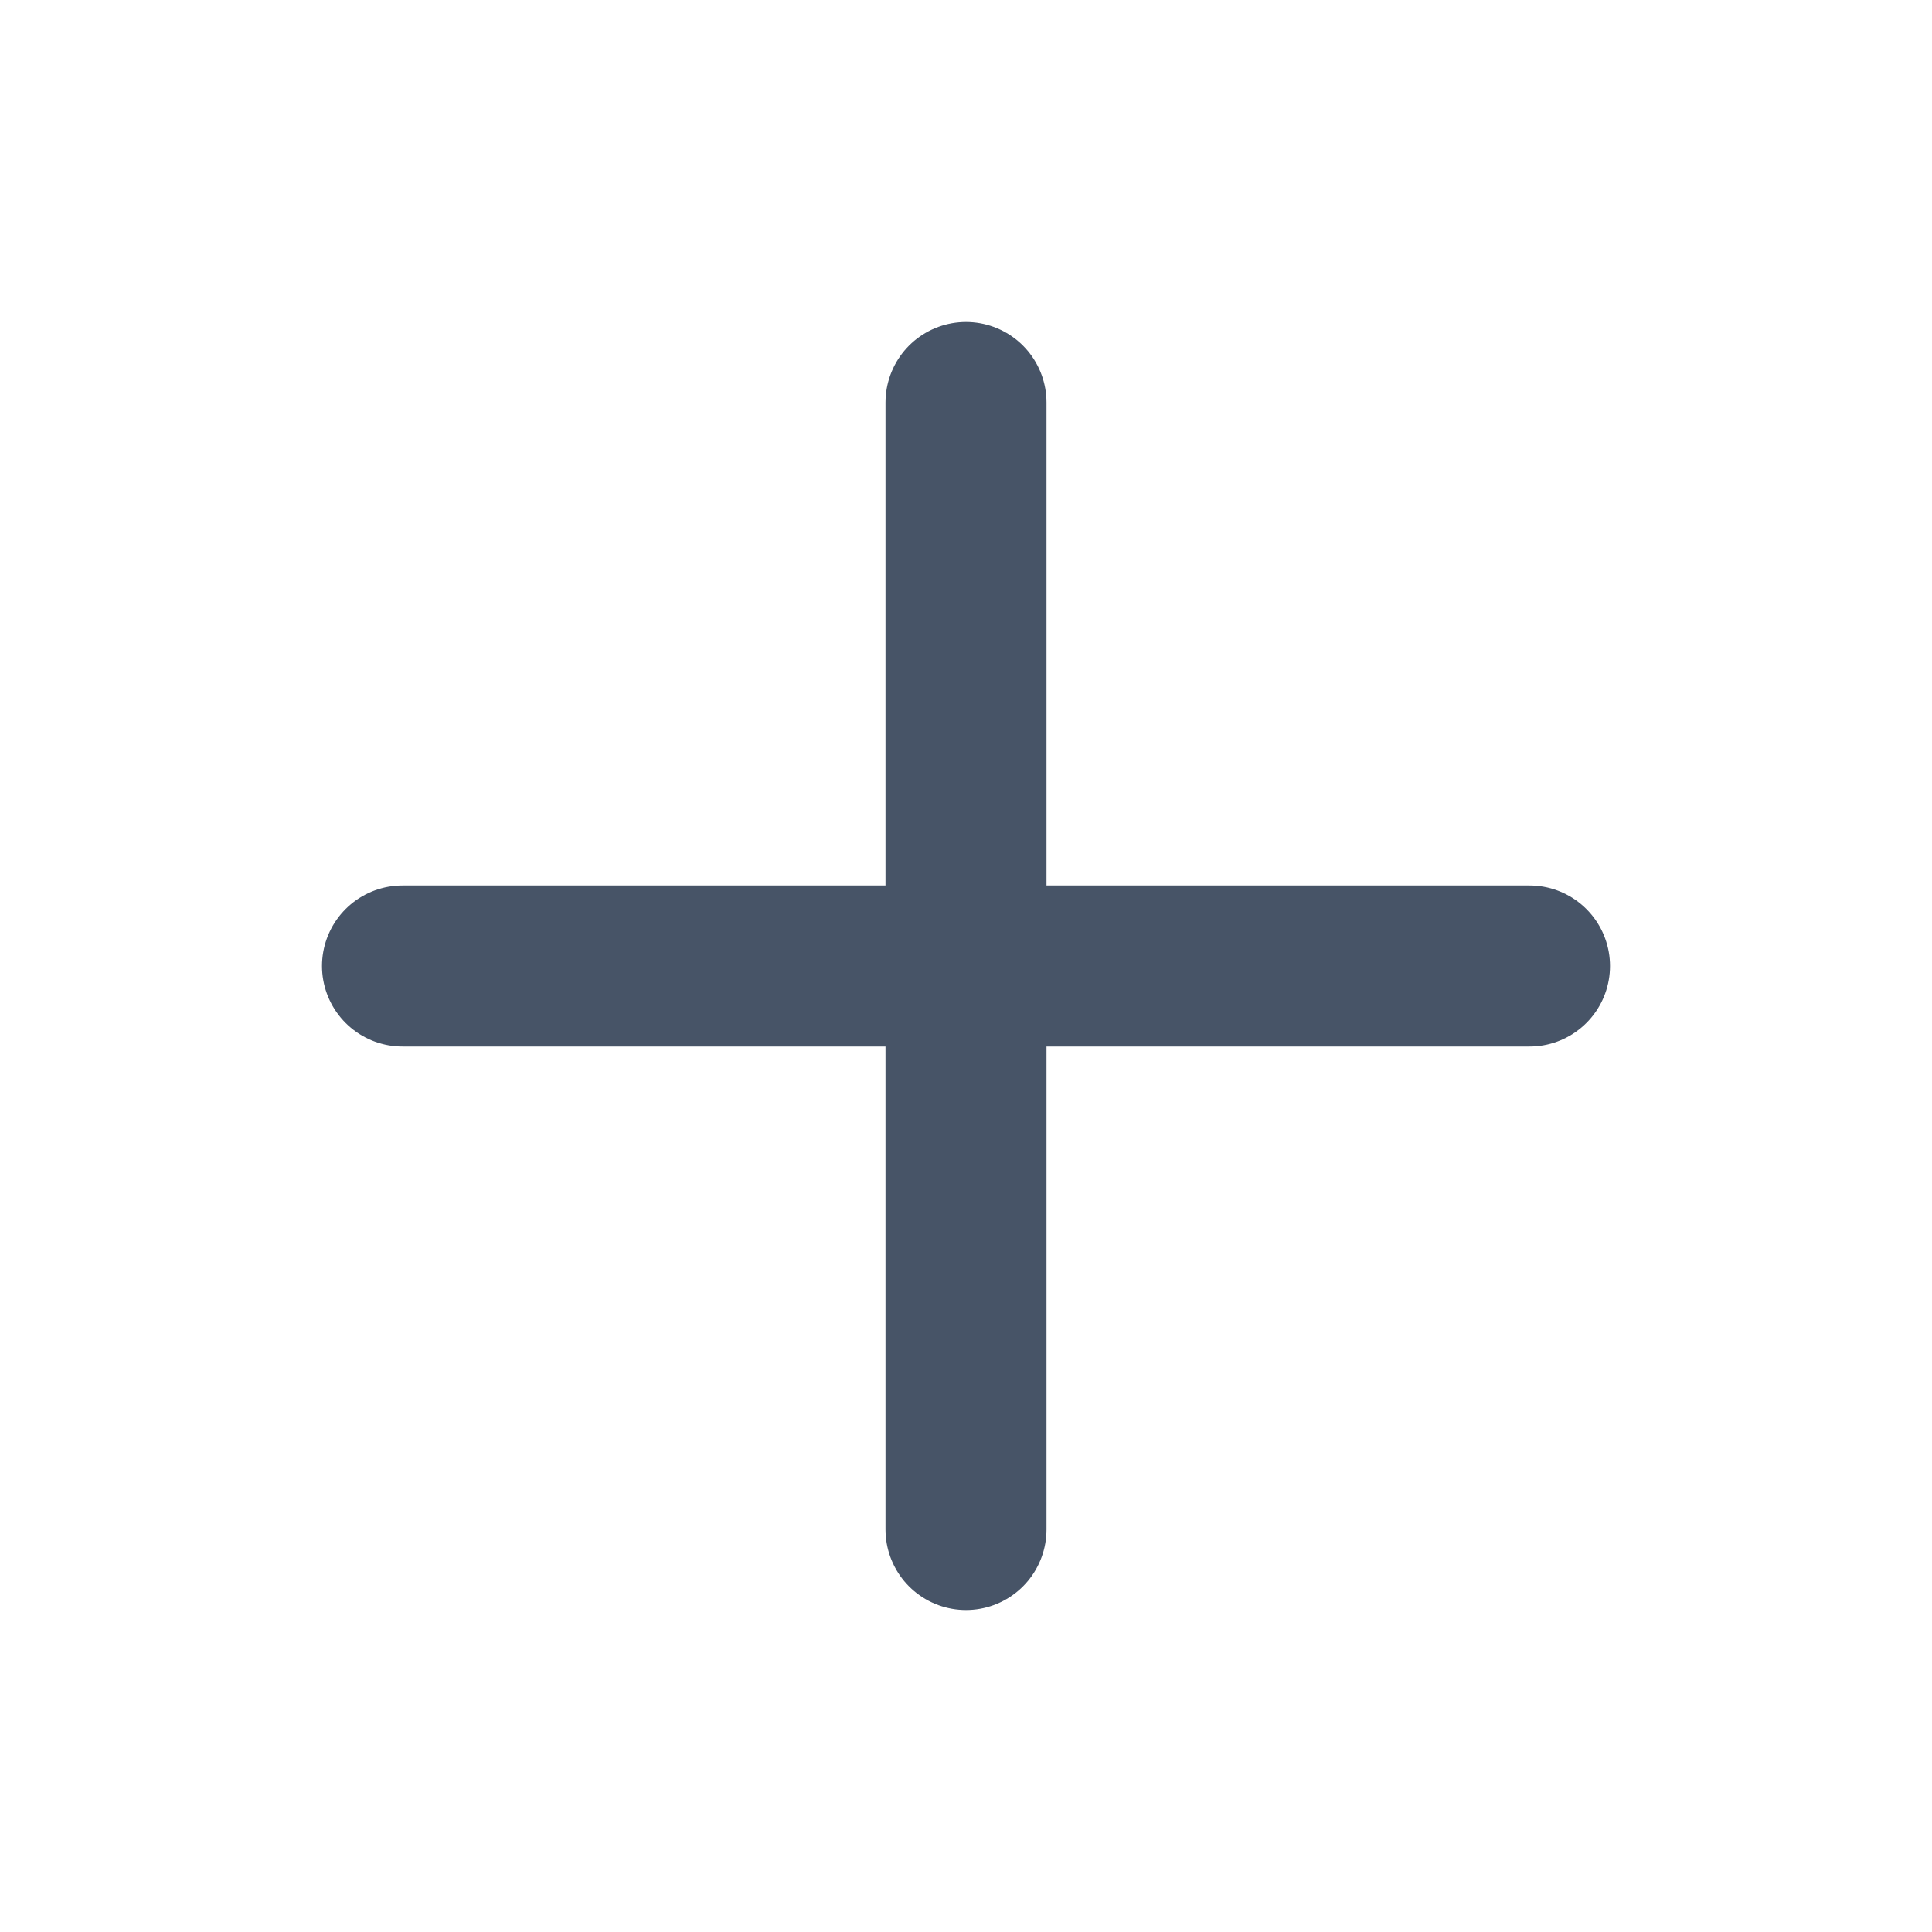
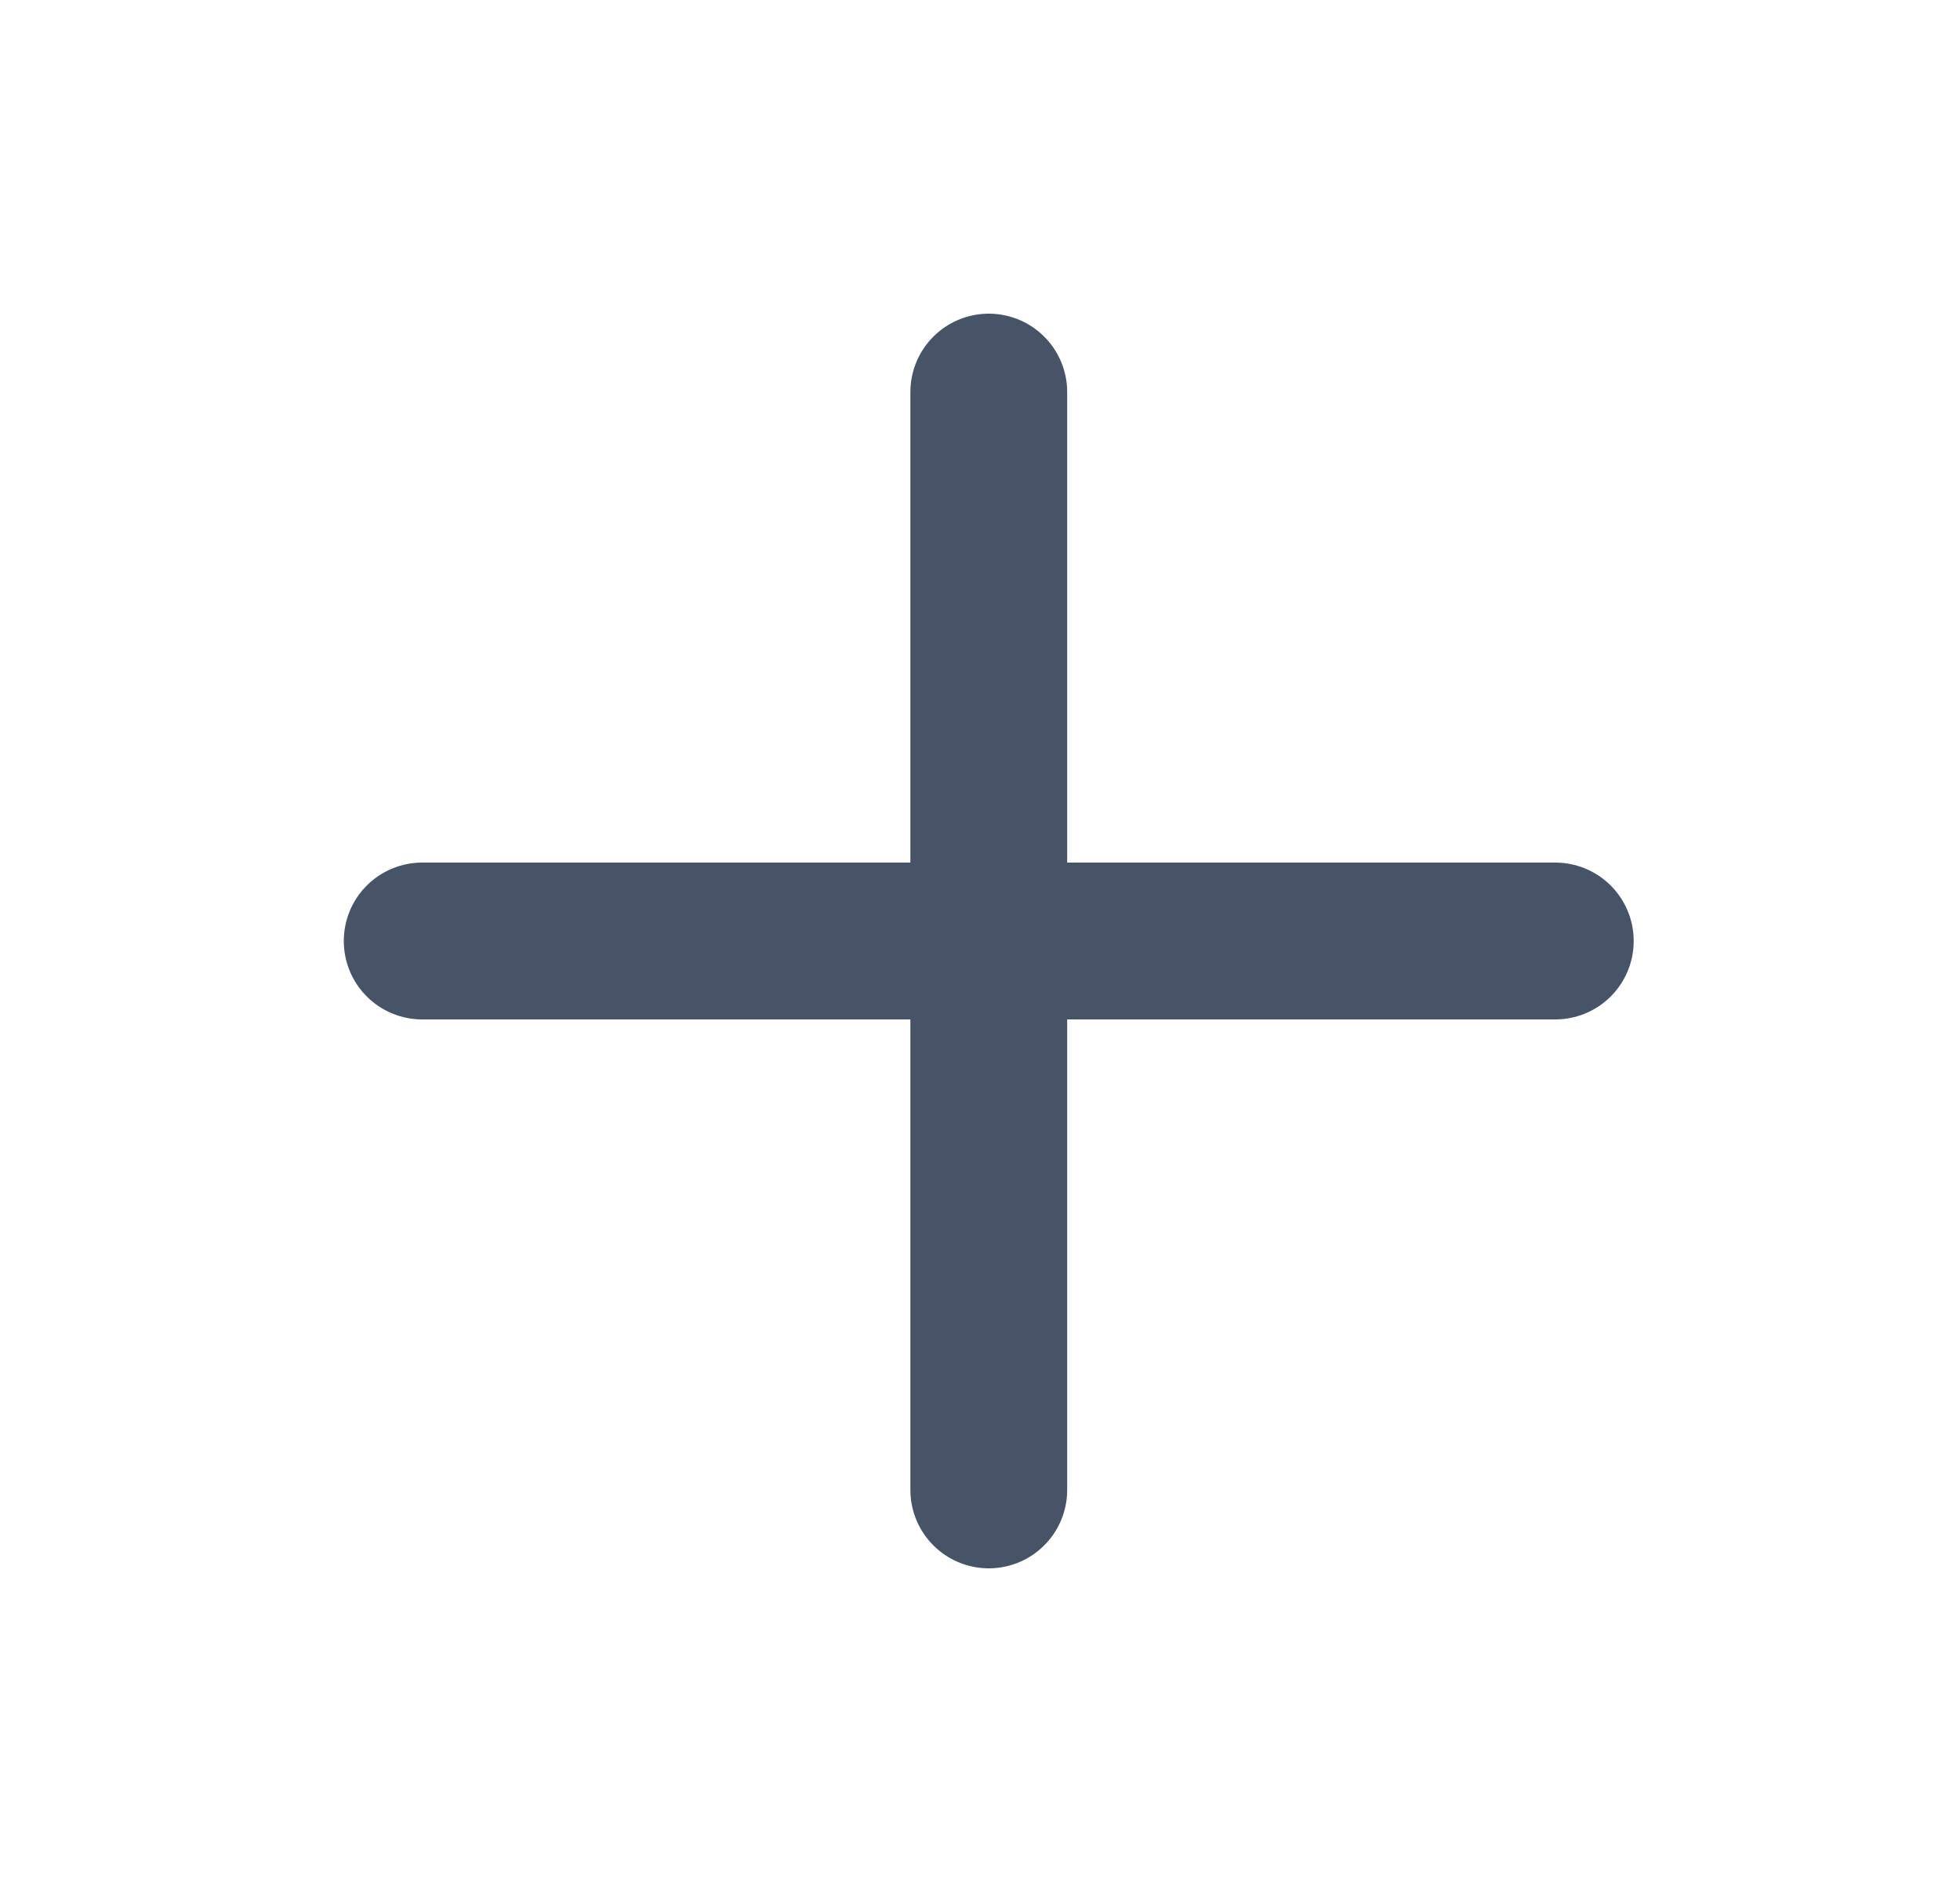
- <svg xmlns="http://www.w3.org/2000/svg" width="24" height="24" viewBox="0 0 24 24" fill="none">
-   <g id="plus">
-     <path id="Icon" d="M12 5V19M5 12H19" stroke="#475467" stroke-width="2" stroke-linecap="round" stroke-linejoin="round" />
-   </g>
+ <svg xmlns="http://www.w3.org/2000/svg" width="25" height="24" viewBox="0 0 25 24" fill="none">
+   <path d="M12.612 5V19M5.385 12H19.838" stroke="#475467" stroke-width="2" stroke-linecap="round" stroke-linejoin="round" />
</svg>
